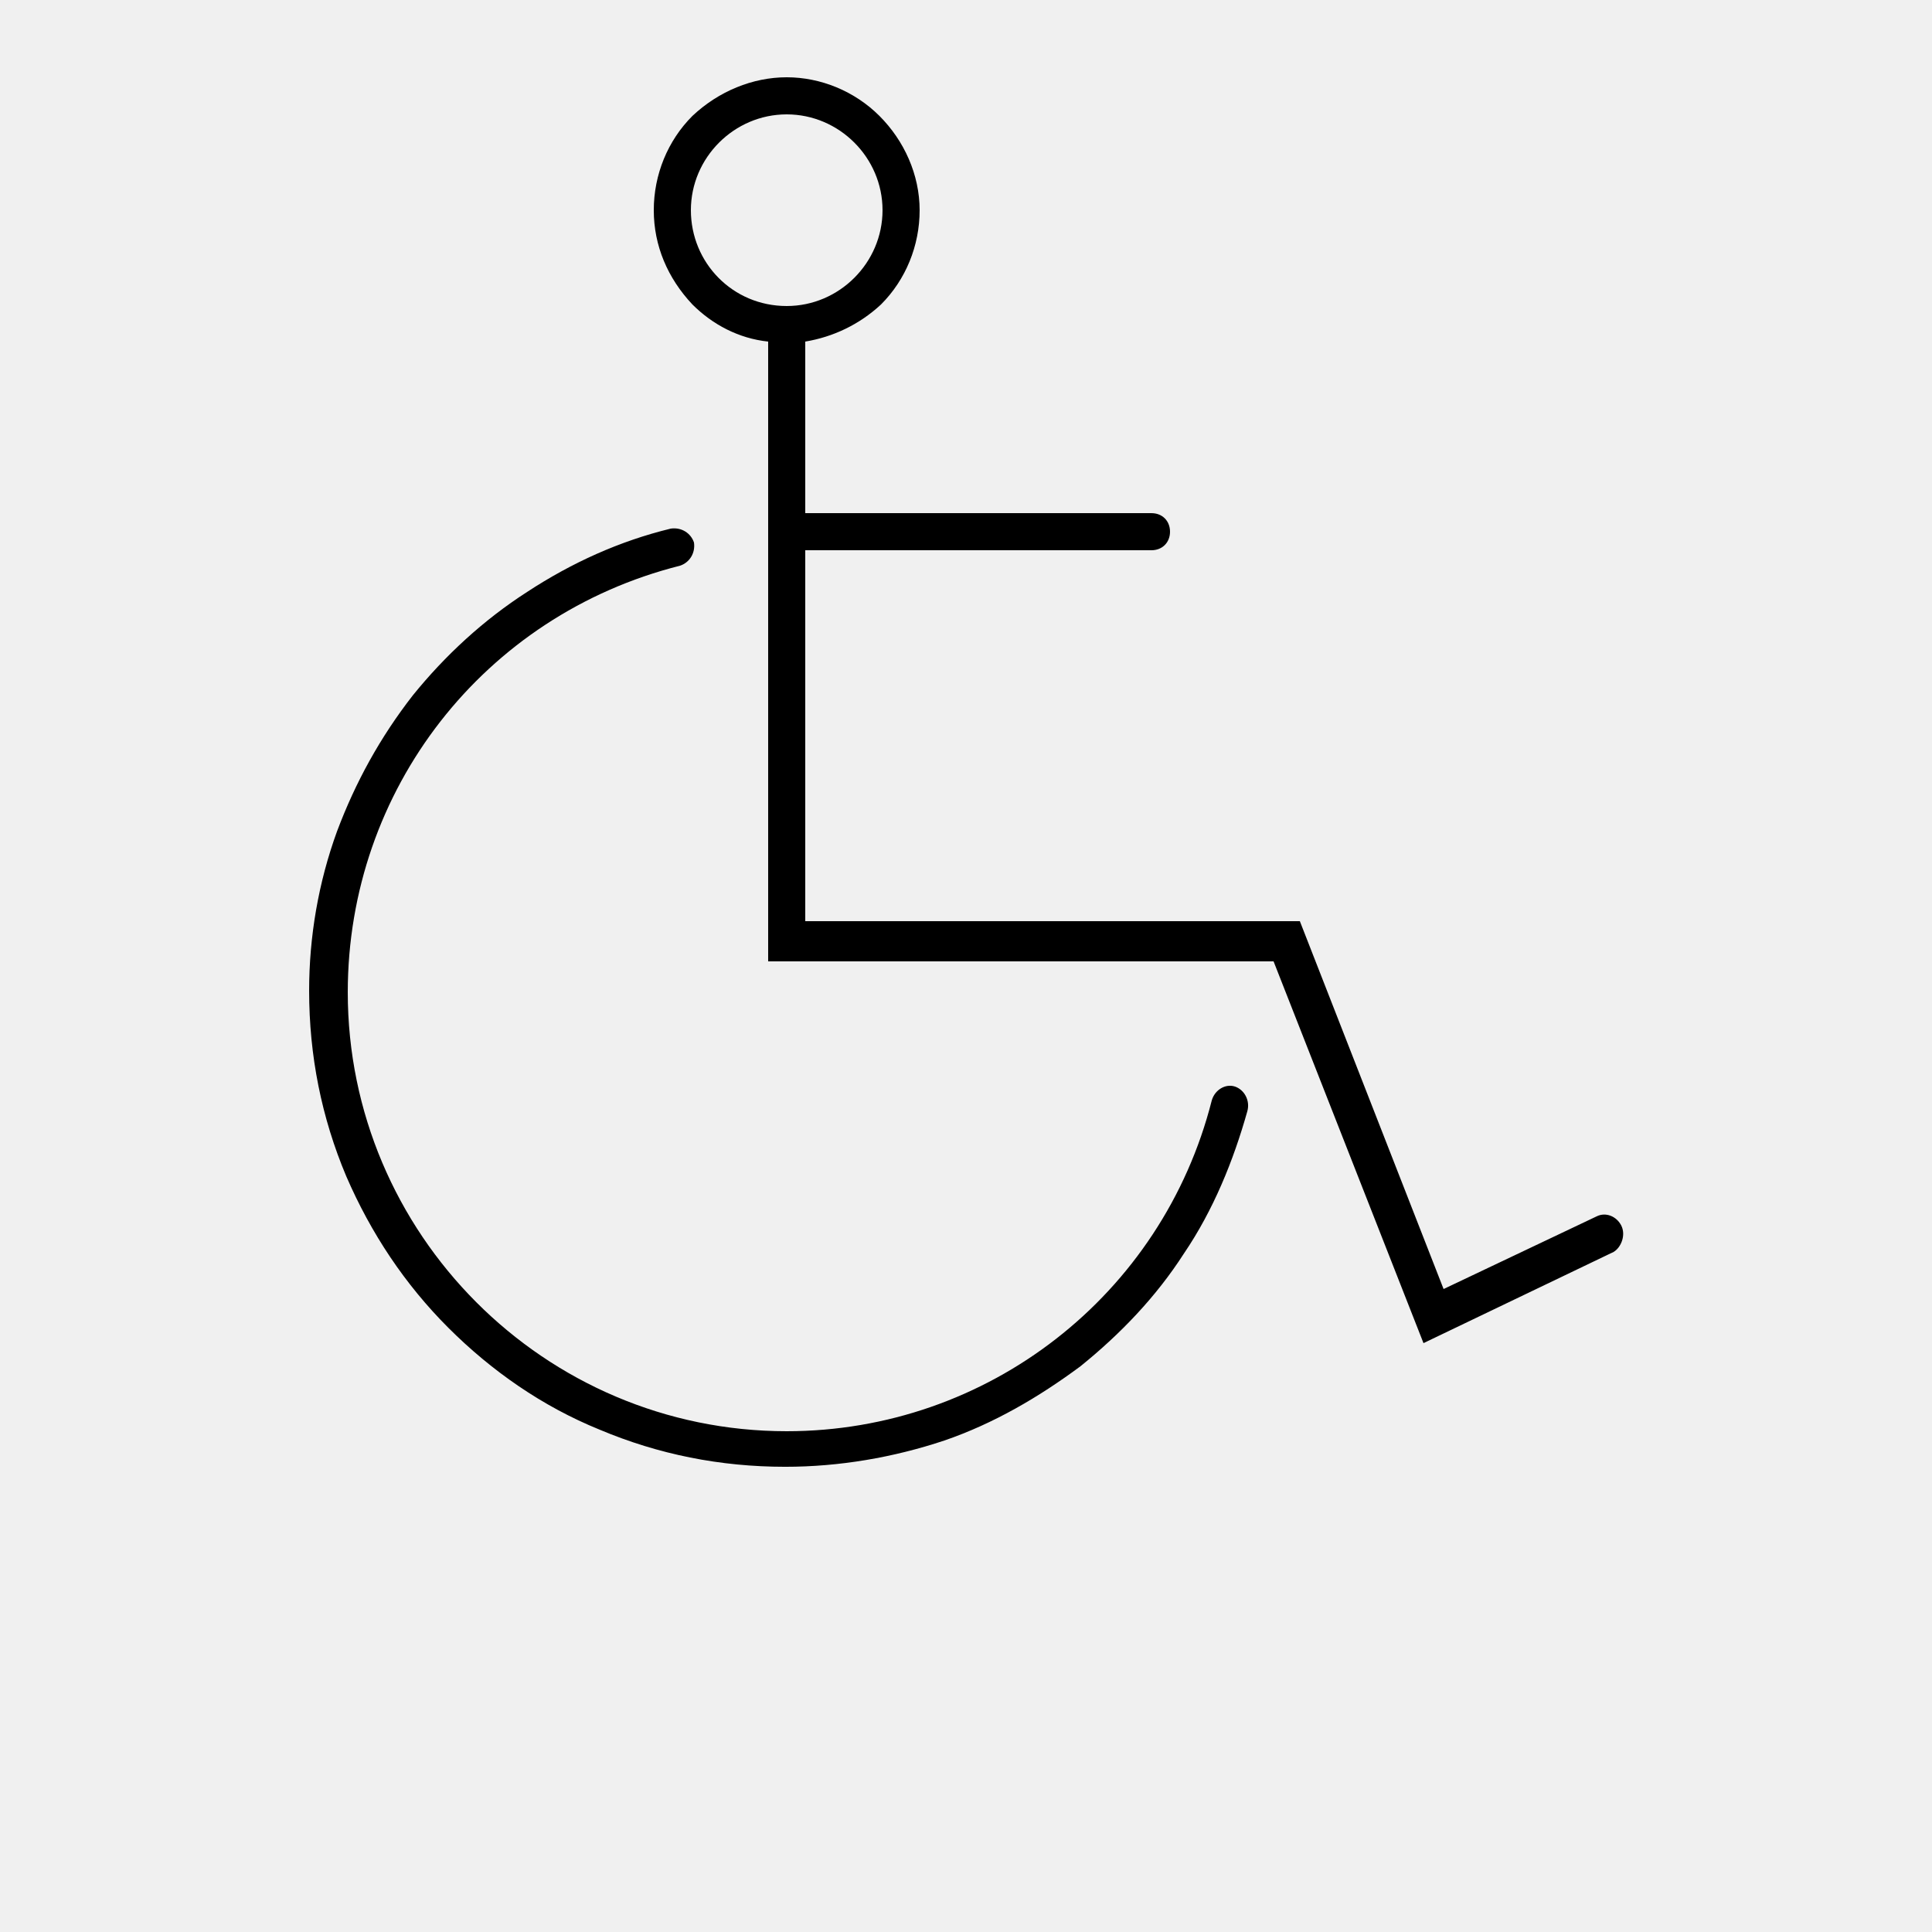
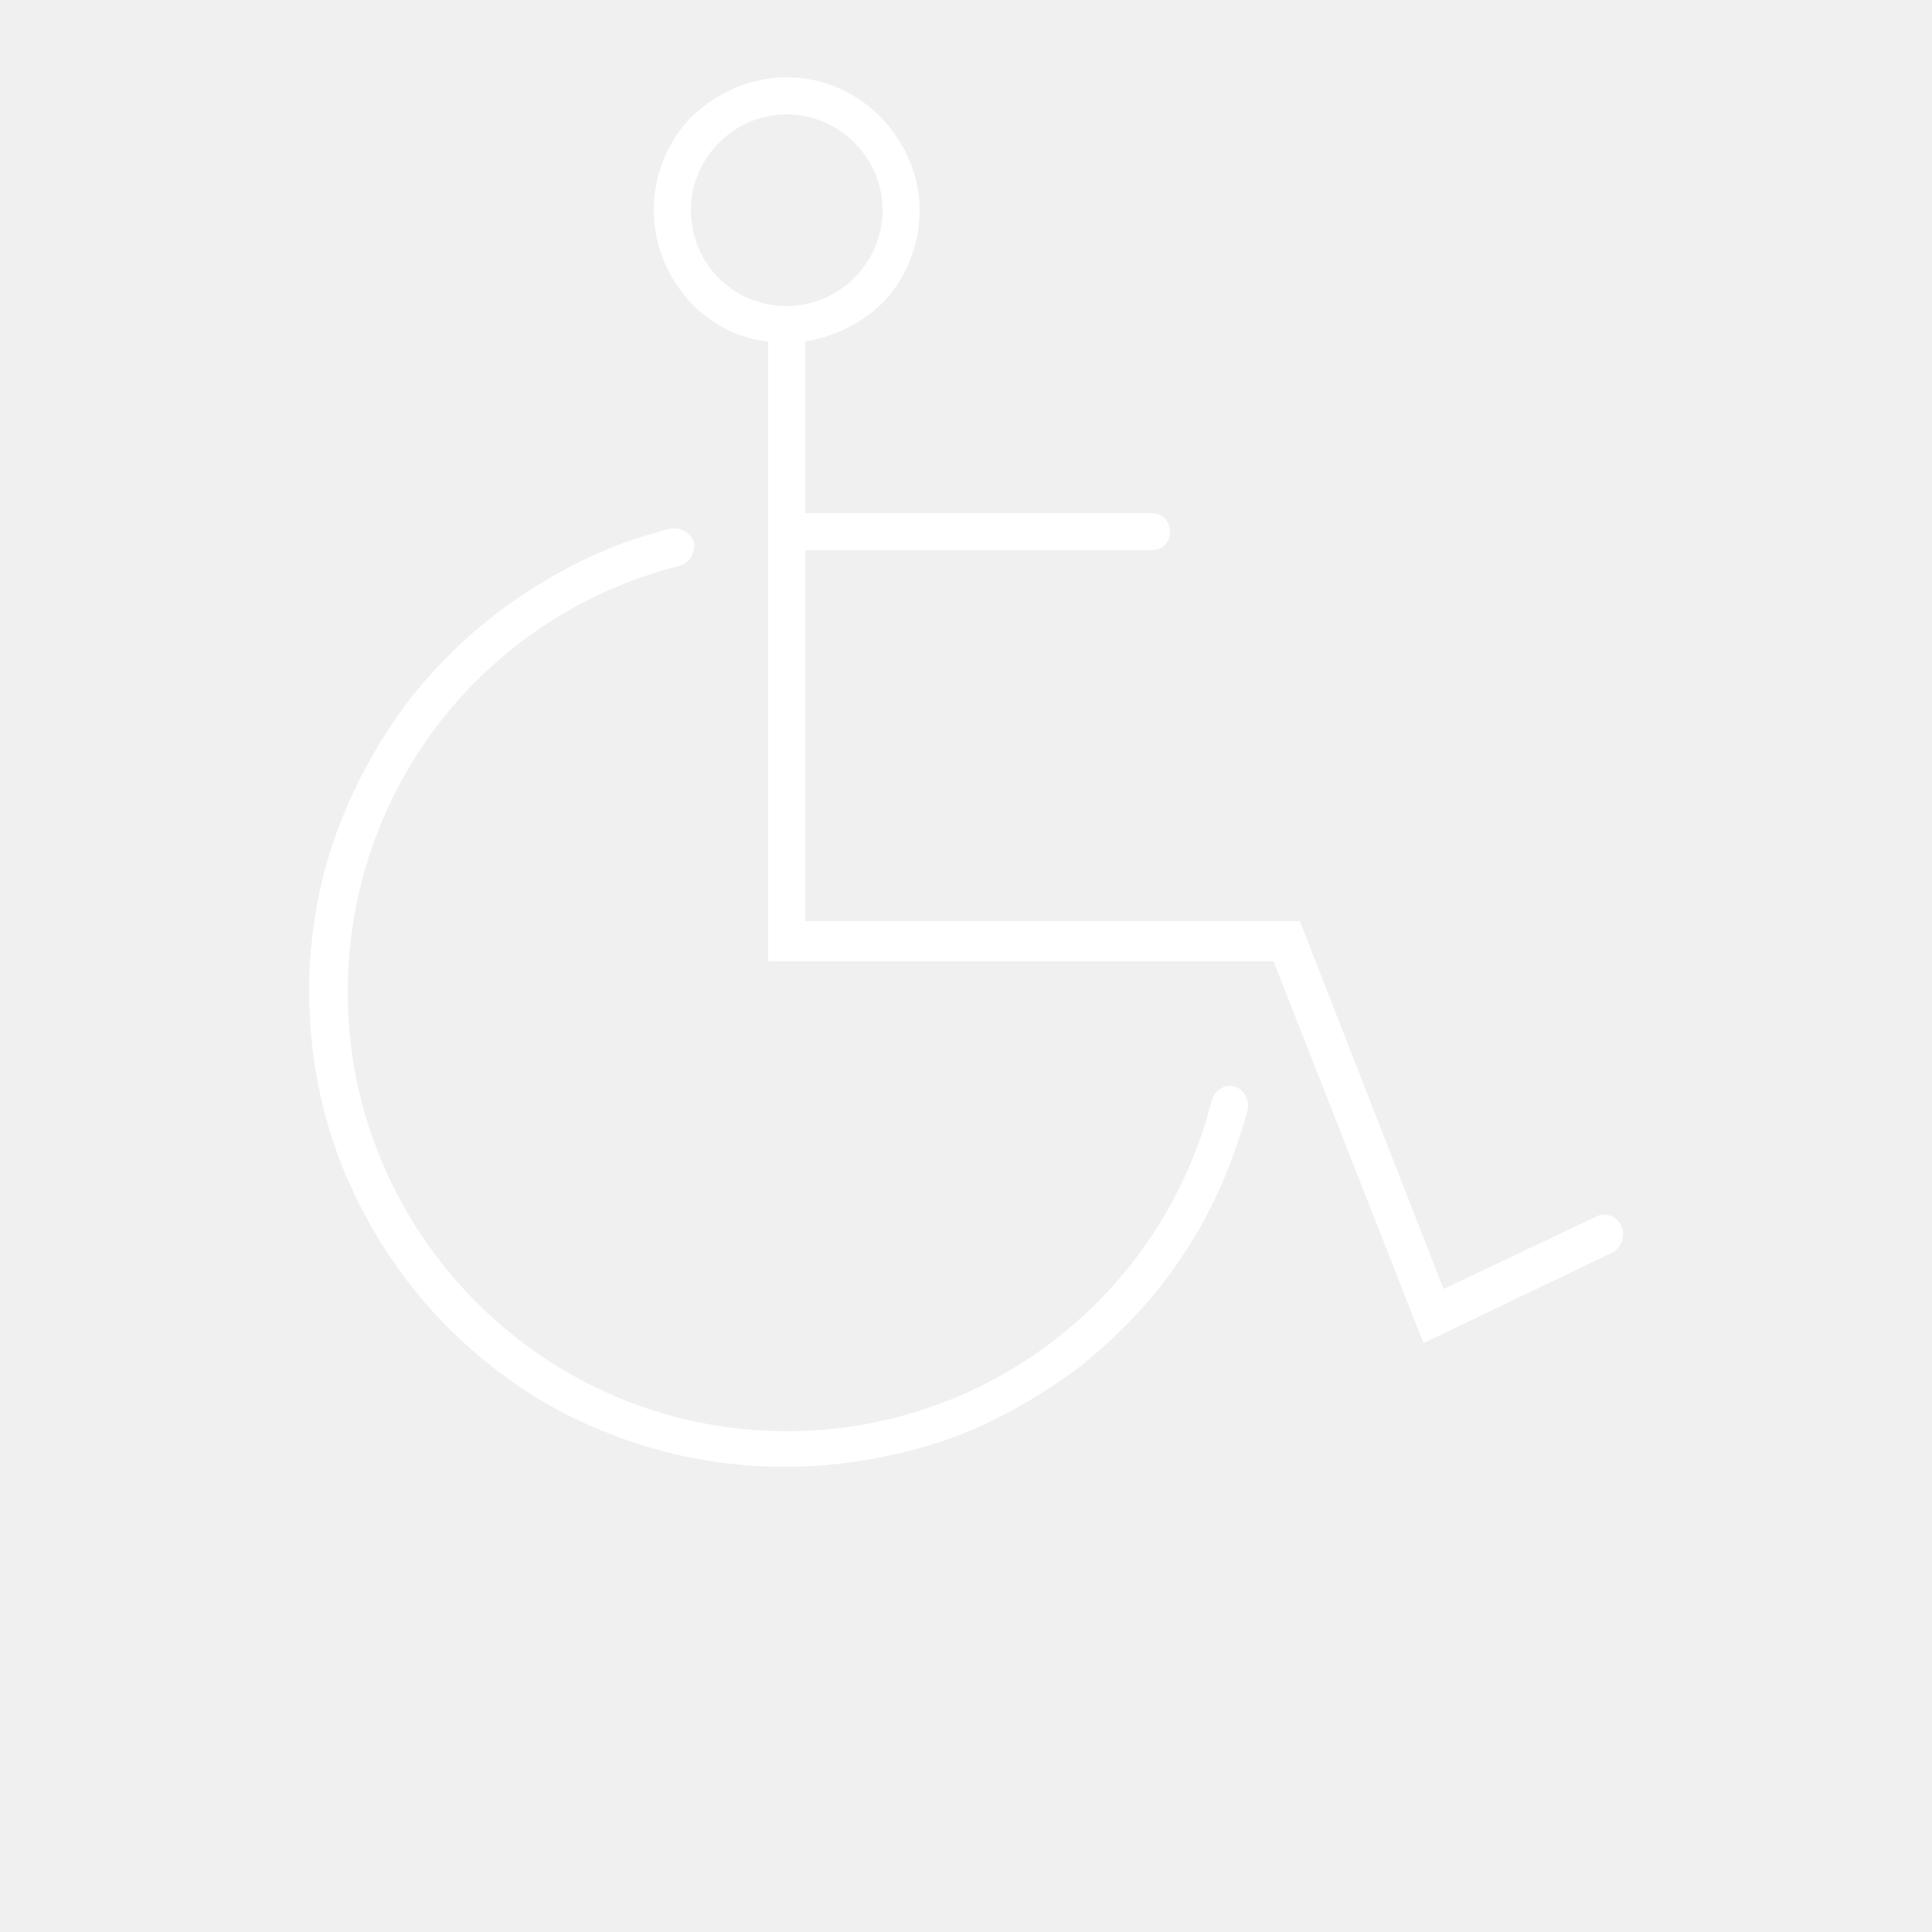
<svg xmlns="http://www.w3.org/2000/svg" width="700" height="700" viewBox="0 0 700 700" fill="none">
-   <path d="M447.44 393.68C444.081 392.559 440.159 394.801 439.042 398.719C421.12 469.278 357.843 518.559 285.042 518.559C197.12 518.559 126.002 446.879 126.002 359.519C126.002 286.16 175.283 222.879 246.402 204.959C249.761 203.838 252.003 200.479 251.441 196.561C250.32 193.201 246.96 190.959 243.042 191.522C224.562 196.002 207.202 203.842 190.964 214.483C175.284 224.561 161.284 237.444 149.523 252.003C137.761 267.124 128.804 283.362 122.082 301.284C115.363 319.764 112.004 339.362 112.004 358.964C112.004 382.484 116.485 404.886 125.445 426.163C134.406 446.882 146.726 465.362 162.406 481.042C178.086 496.722 196.566 509.601 217.285 518.003C238.566 526.964 260.965 531.444 284.484 531.444C304.086 531.444 323.683 528.084 342.164 521.924C360.086 515.764 376.324 506.244 391.445 495.045C406.004 483.283 418.886 469.846 428.965 454.166C439.606 438.486 446.887 420.564 451.926 402.646C453.04 398.716 450.801 394.798 447.442 393.677L447.44 393.68ZM587.44 444.078C585.76 440.719 581.838 439.039 578.479 440.719L523.038 467.039L470.96 333.759L291.76 333.763V199.363H417.2C421.122 199.363 423.919 196.562 423.919 192.644C423.919 188.722 421.118 185.925 417.2 185.925L291.76 185.921V123.761C301.838 122.081 311.362 117.601 319.201 110.32C328.162 101.359 333.201 89.039 333.201 76.16C333.197 63.281 327.599 50.961 318.639 42C309.679 33.039 297.358 28 285.037 28C272.717 28 260.396 33.039 250.877 42C241.916 50.961 236.877 63.281 236.877 76.16C236.877 89.039 241.916 100.801 250.877 110.32C258.158 117.601 267.678 122.64 278.318 123.761V348.321H461.438L515.758 486.641L584.637 453.602C587.438 451.922 589.118 447.442 587.438 444.079L587.44 444.078ZM250.32 76.158C250.32 57.119 266 41.439 285.039 41.439C304.078 41.439 319.758 57.119 319.758 76.158C319.758 95.197 304.078 110.877 285.039 110.877C265.441 110.877 250.32 95.197 250.32 76.158Z" fill="black" />
+   <path d="M447.44 393.68C444.081 392.559 440.159 394.801 439.042 398.719C421.12 469.278 357.843 518.559 285.042 518.559C197.12 518.559 126.002 446.879 126.002 359.519C126.002 286.16 175.283 222.879 246.402 204.959C249.761 203.838 252.003 200.479 251.441 196.561C250.32 193.201 246.96 190.959 243.042 191.522C224.562 196.002 207.202 203.842 190.964 214.483C175.284 224.561 161.284 237.444 149.523 252.003C137.761 267.124 128.804 283.362 122.082 301.284C115.363 319.764 112.004 339.362 112.004 358.964C112.004 382.484 116.485 404.886 125.445 426.163C134.406 446.882 146.726 465.362 162.406 481.042C178.086 496.722 196.566 509.601 217.285 518.003C238.566 526.964 260.965 531.444 284.484 531.444C304.086 531.444 323.683 528.084 342.164 521.924C360.086 515.764 376.324 506.244 391.445 495.045C406.004 483.283 418.886 469.846 428.965 454.166C439.606 438.486 446.887 420.564 451.926 402.646C453.04 398.716 450.801 394.798 447.442 393.677L447.44 393.68ZM587.44 444.078C585.76 440.719 581.838 439.039 578.479 440.719L523.038 467.039L470.96 333.759L291.76 333.763V199.363H417.2C421.122 199.363 423.919 196.562 423.919 192.644C423.919 188.722 421.118 185.925 417.2 185.925L291.76 185.921V123.761C301.838 122.081 311.362 117.601 319.201 110.32C328.162 101.359 333.201 89.039 333.201 76.16C333.197 63.281 327.599 50.961 318.639 42C309.679 33.039 297.358 28 285.037 28C272.717 28 260.396 33.039 250.877 42C241.916 50.961 236.877 63.281 236.877 76.16C236.877 89.039 241.916 100.801 250.877 110.32C258.158 117.601 267.678 122.64 278.318 123.761V348.321H461.438L515.758 486.641L584.637 453.602C587.438 451.922 589.118 447.442 587.438 444.079L587.44 444.078ZM250.32 76.158C250.32 57.119 266 41.439 285.039 41.439C304.078 41.439 319.758 57.119 319.758 76.158C319.758 95.197 304.078 110.877 285.039 110.877C265.441 110.877 250.32 95.197 250.32 76.158Z" fill="white" />
</svg>
